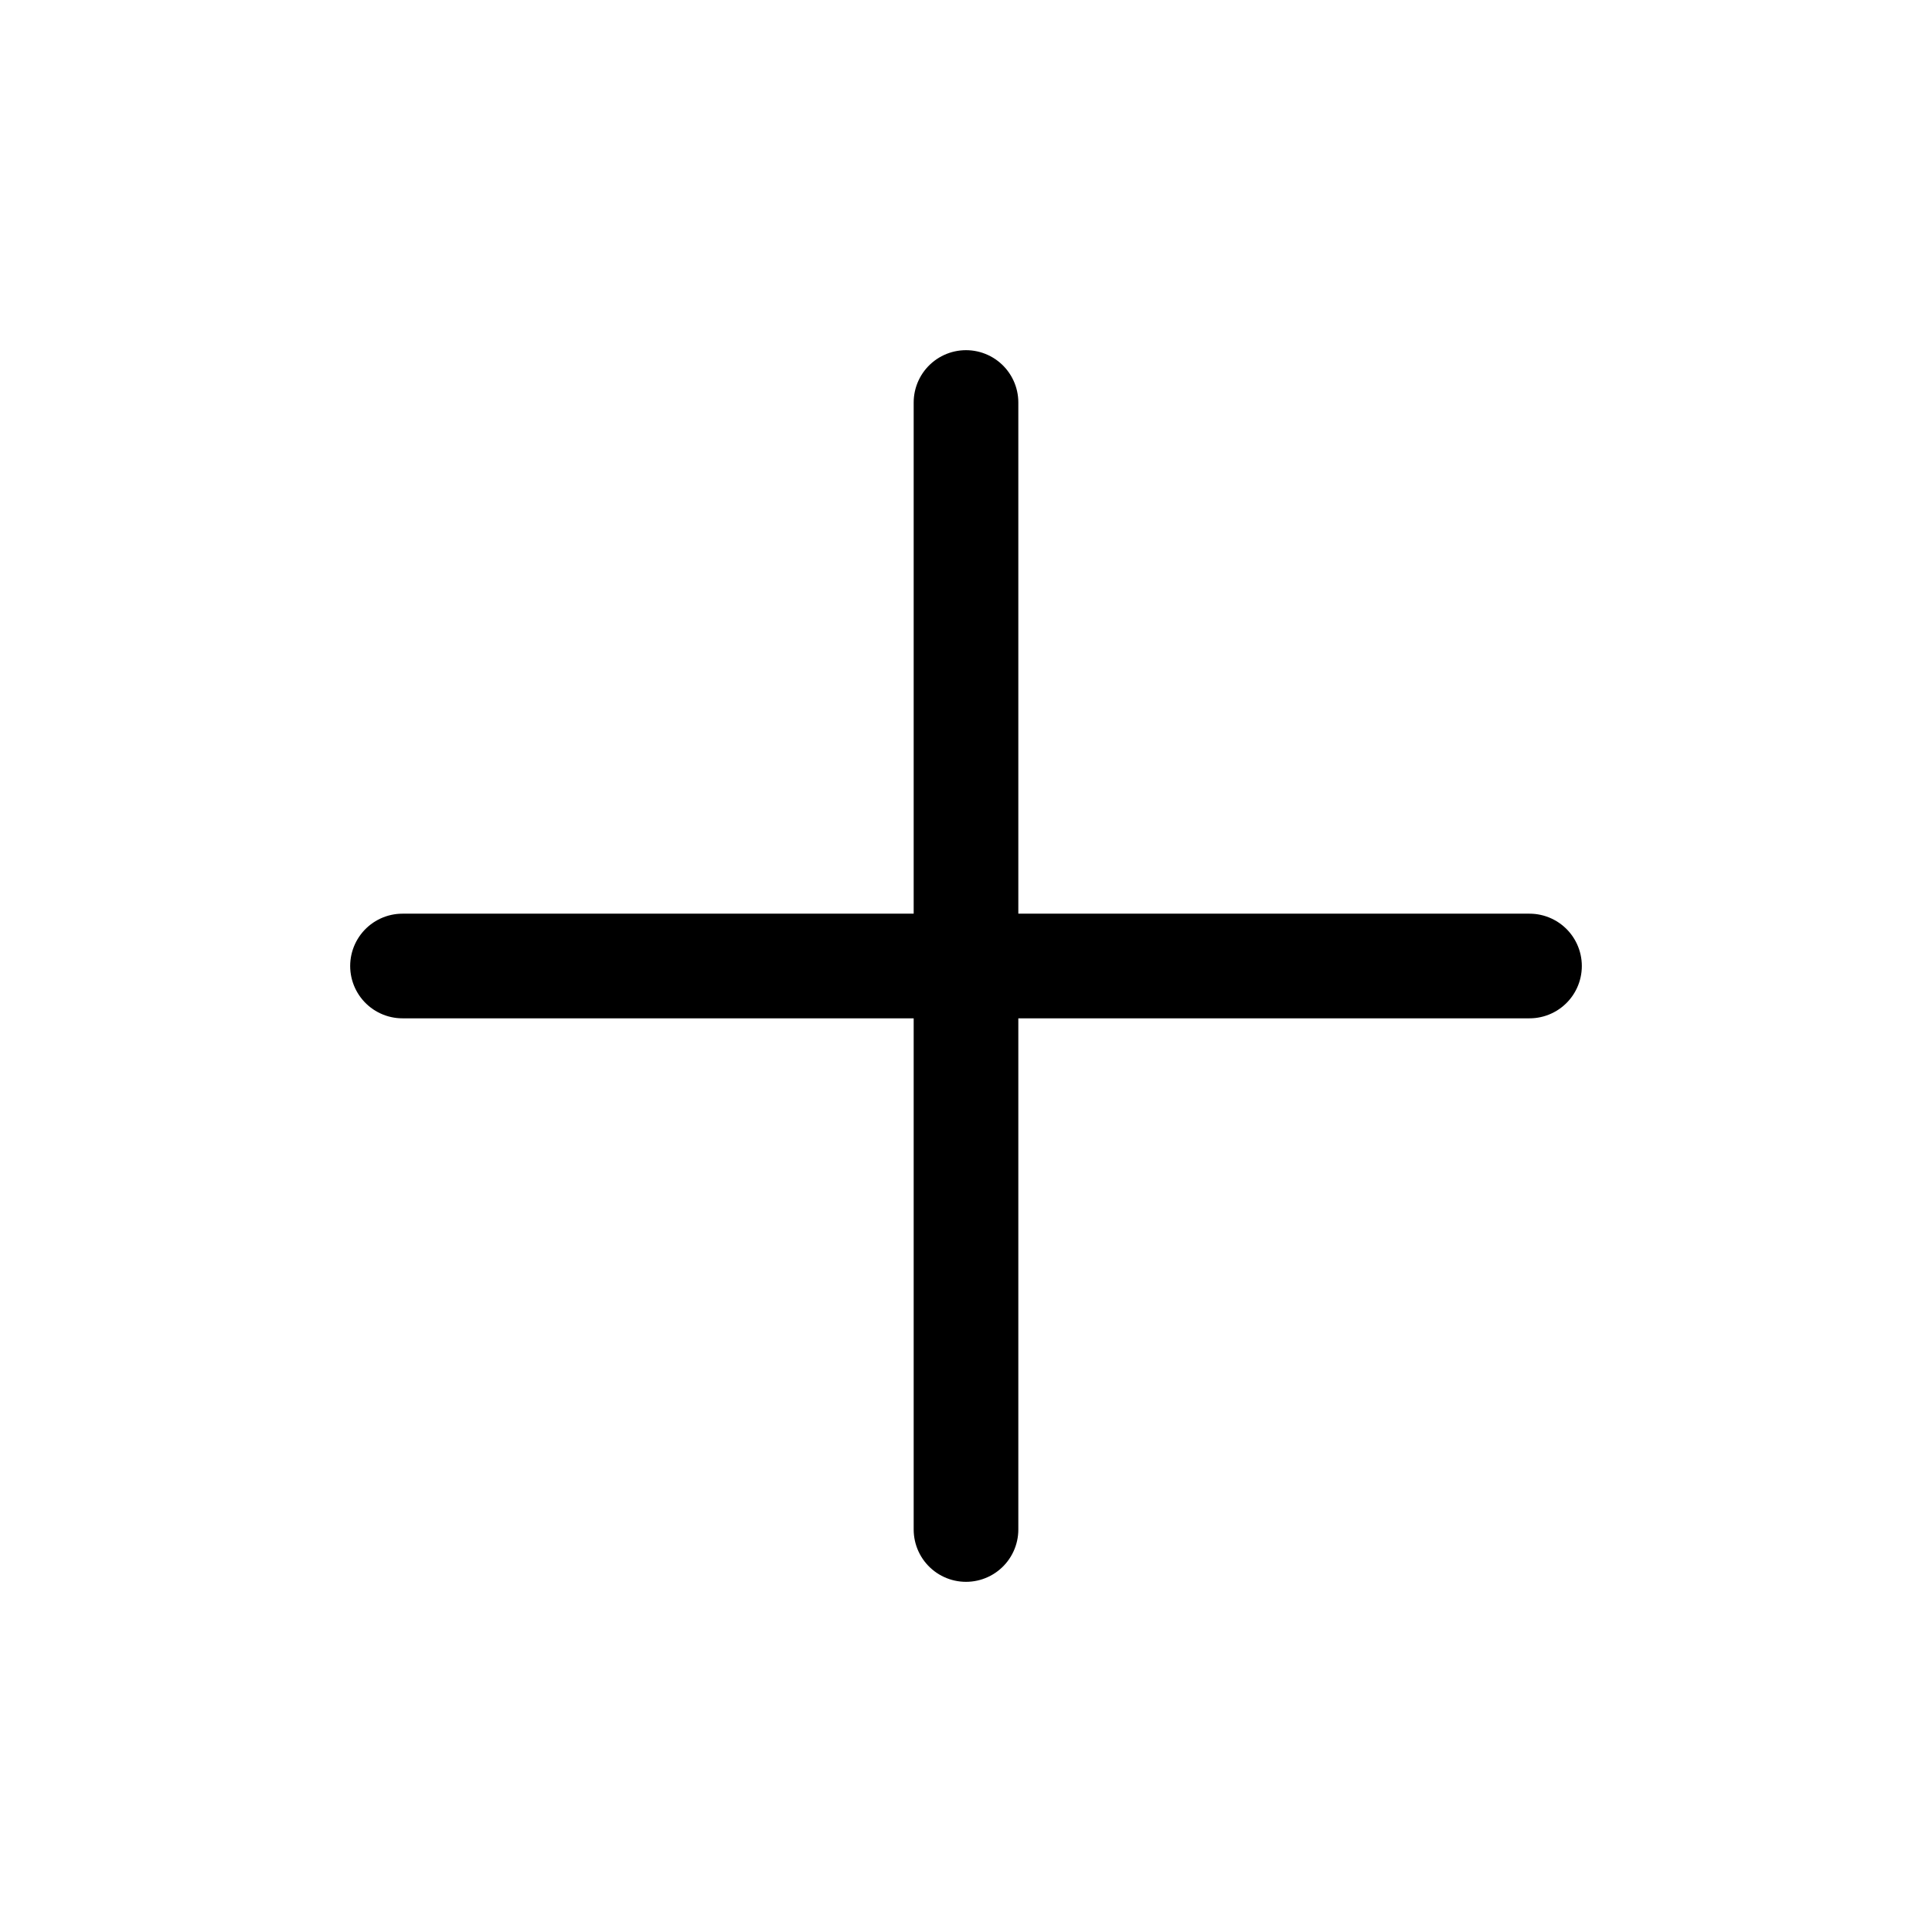
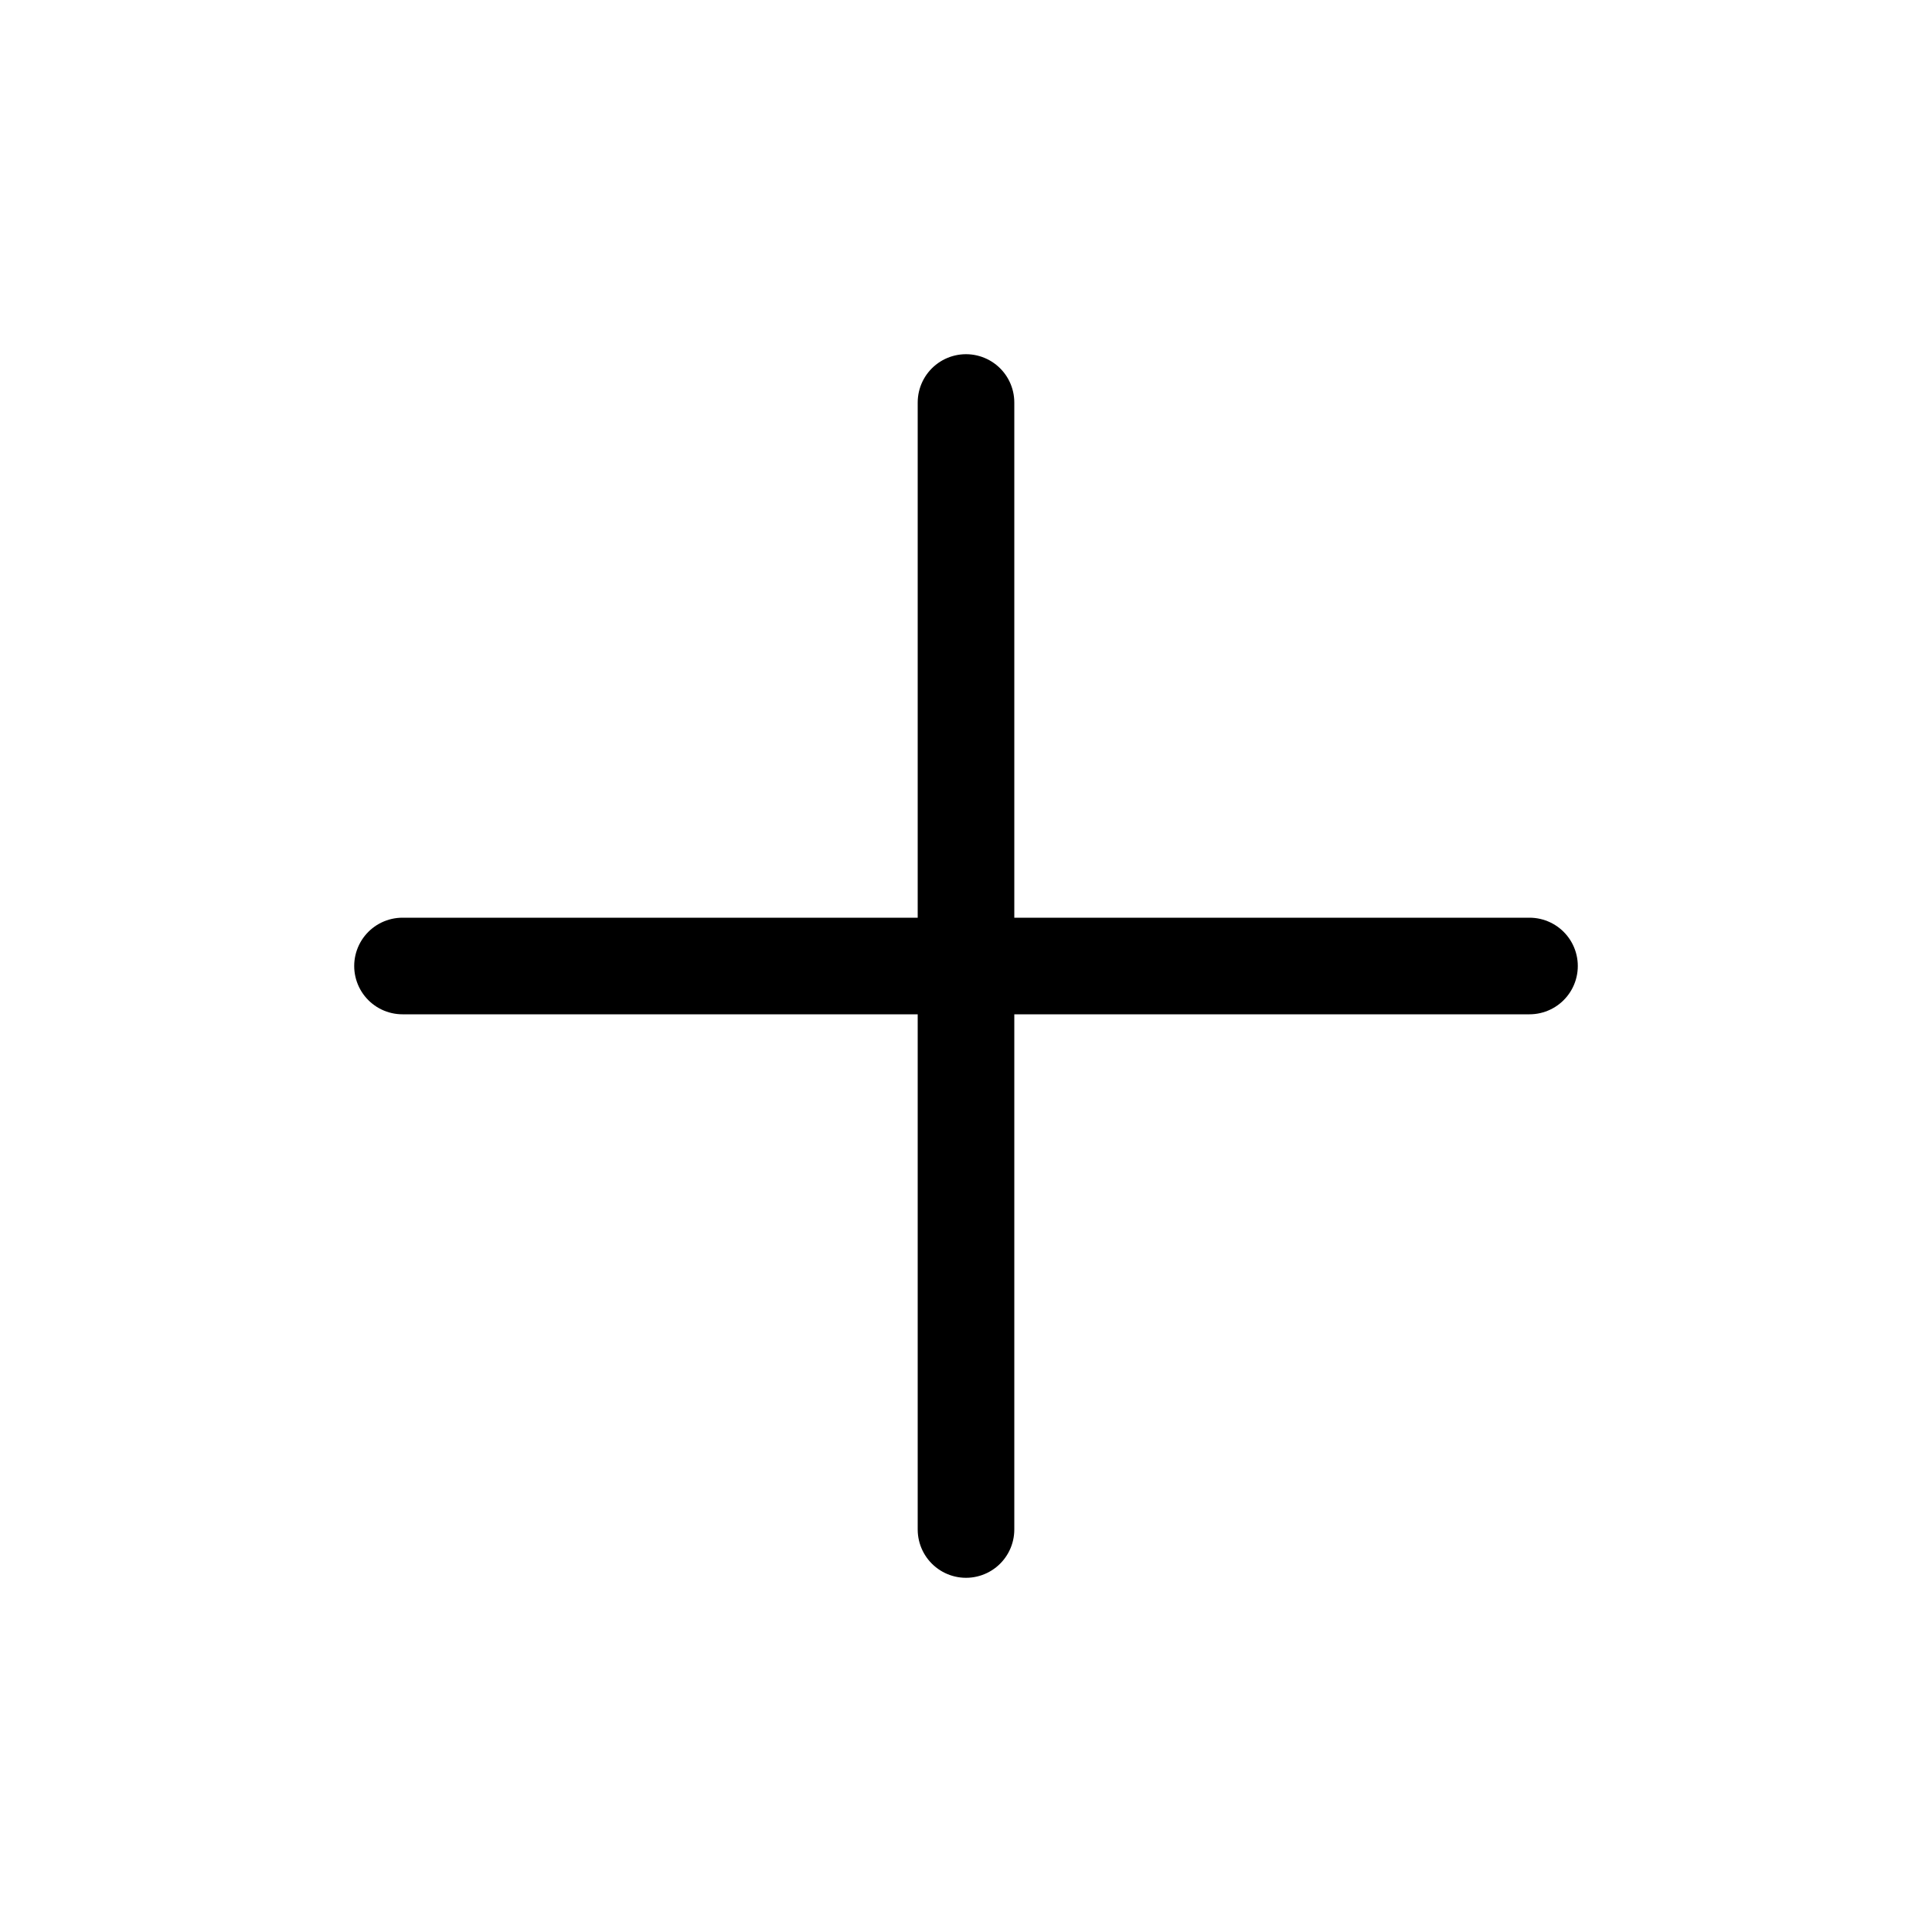
- <svg xmlns="http://www.w3.org/2000/svg" width="24" height="24" viewBox="0 0 24 24" fill="none" stroke="currentColor" stroke-width="1.3" stroke-linecap="round" stroke-linejoin="round">
+ <svg xmlns="http://www.w3.org/2000/svg" width="24" height="24" viewBox="0 0 24 24" fill="none" stroke="currentColor" stroke-width="1.2" stroke-linecap="round" stroke-linejoin="round">
  <path d="M12 5v14M5 12h14" />
</svg>
